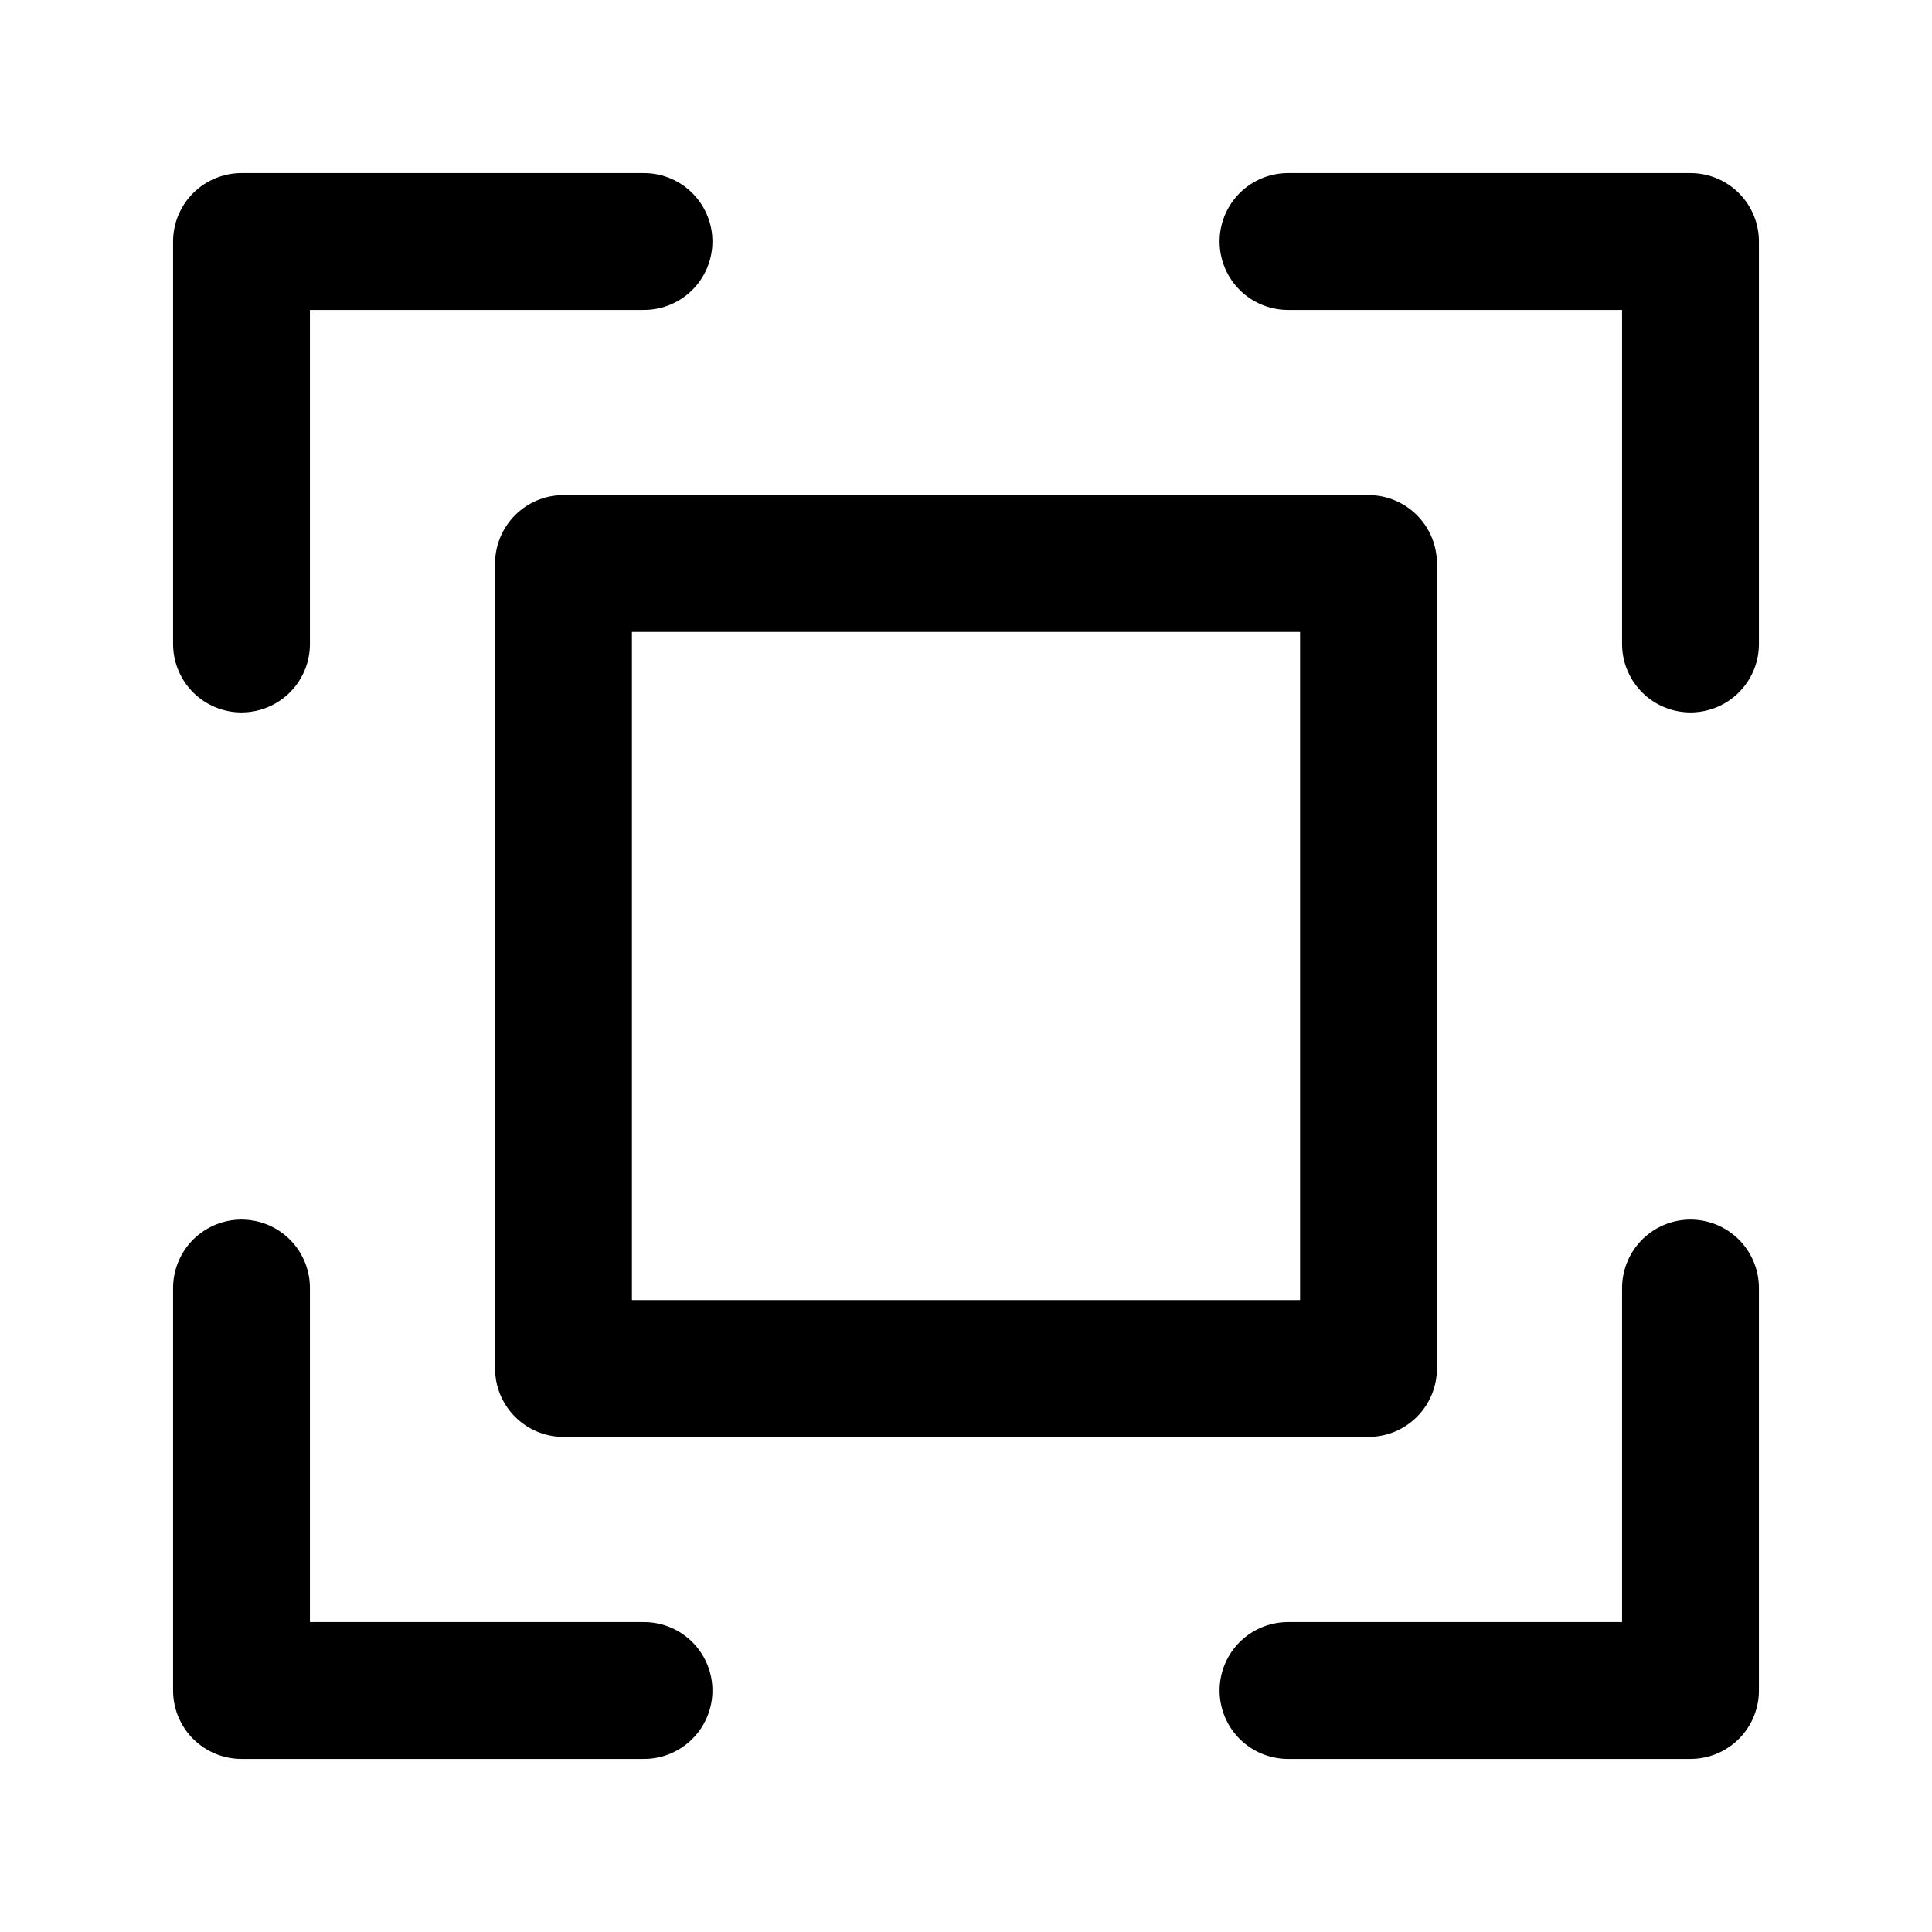
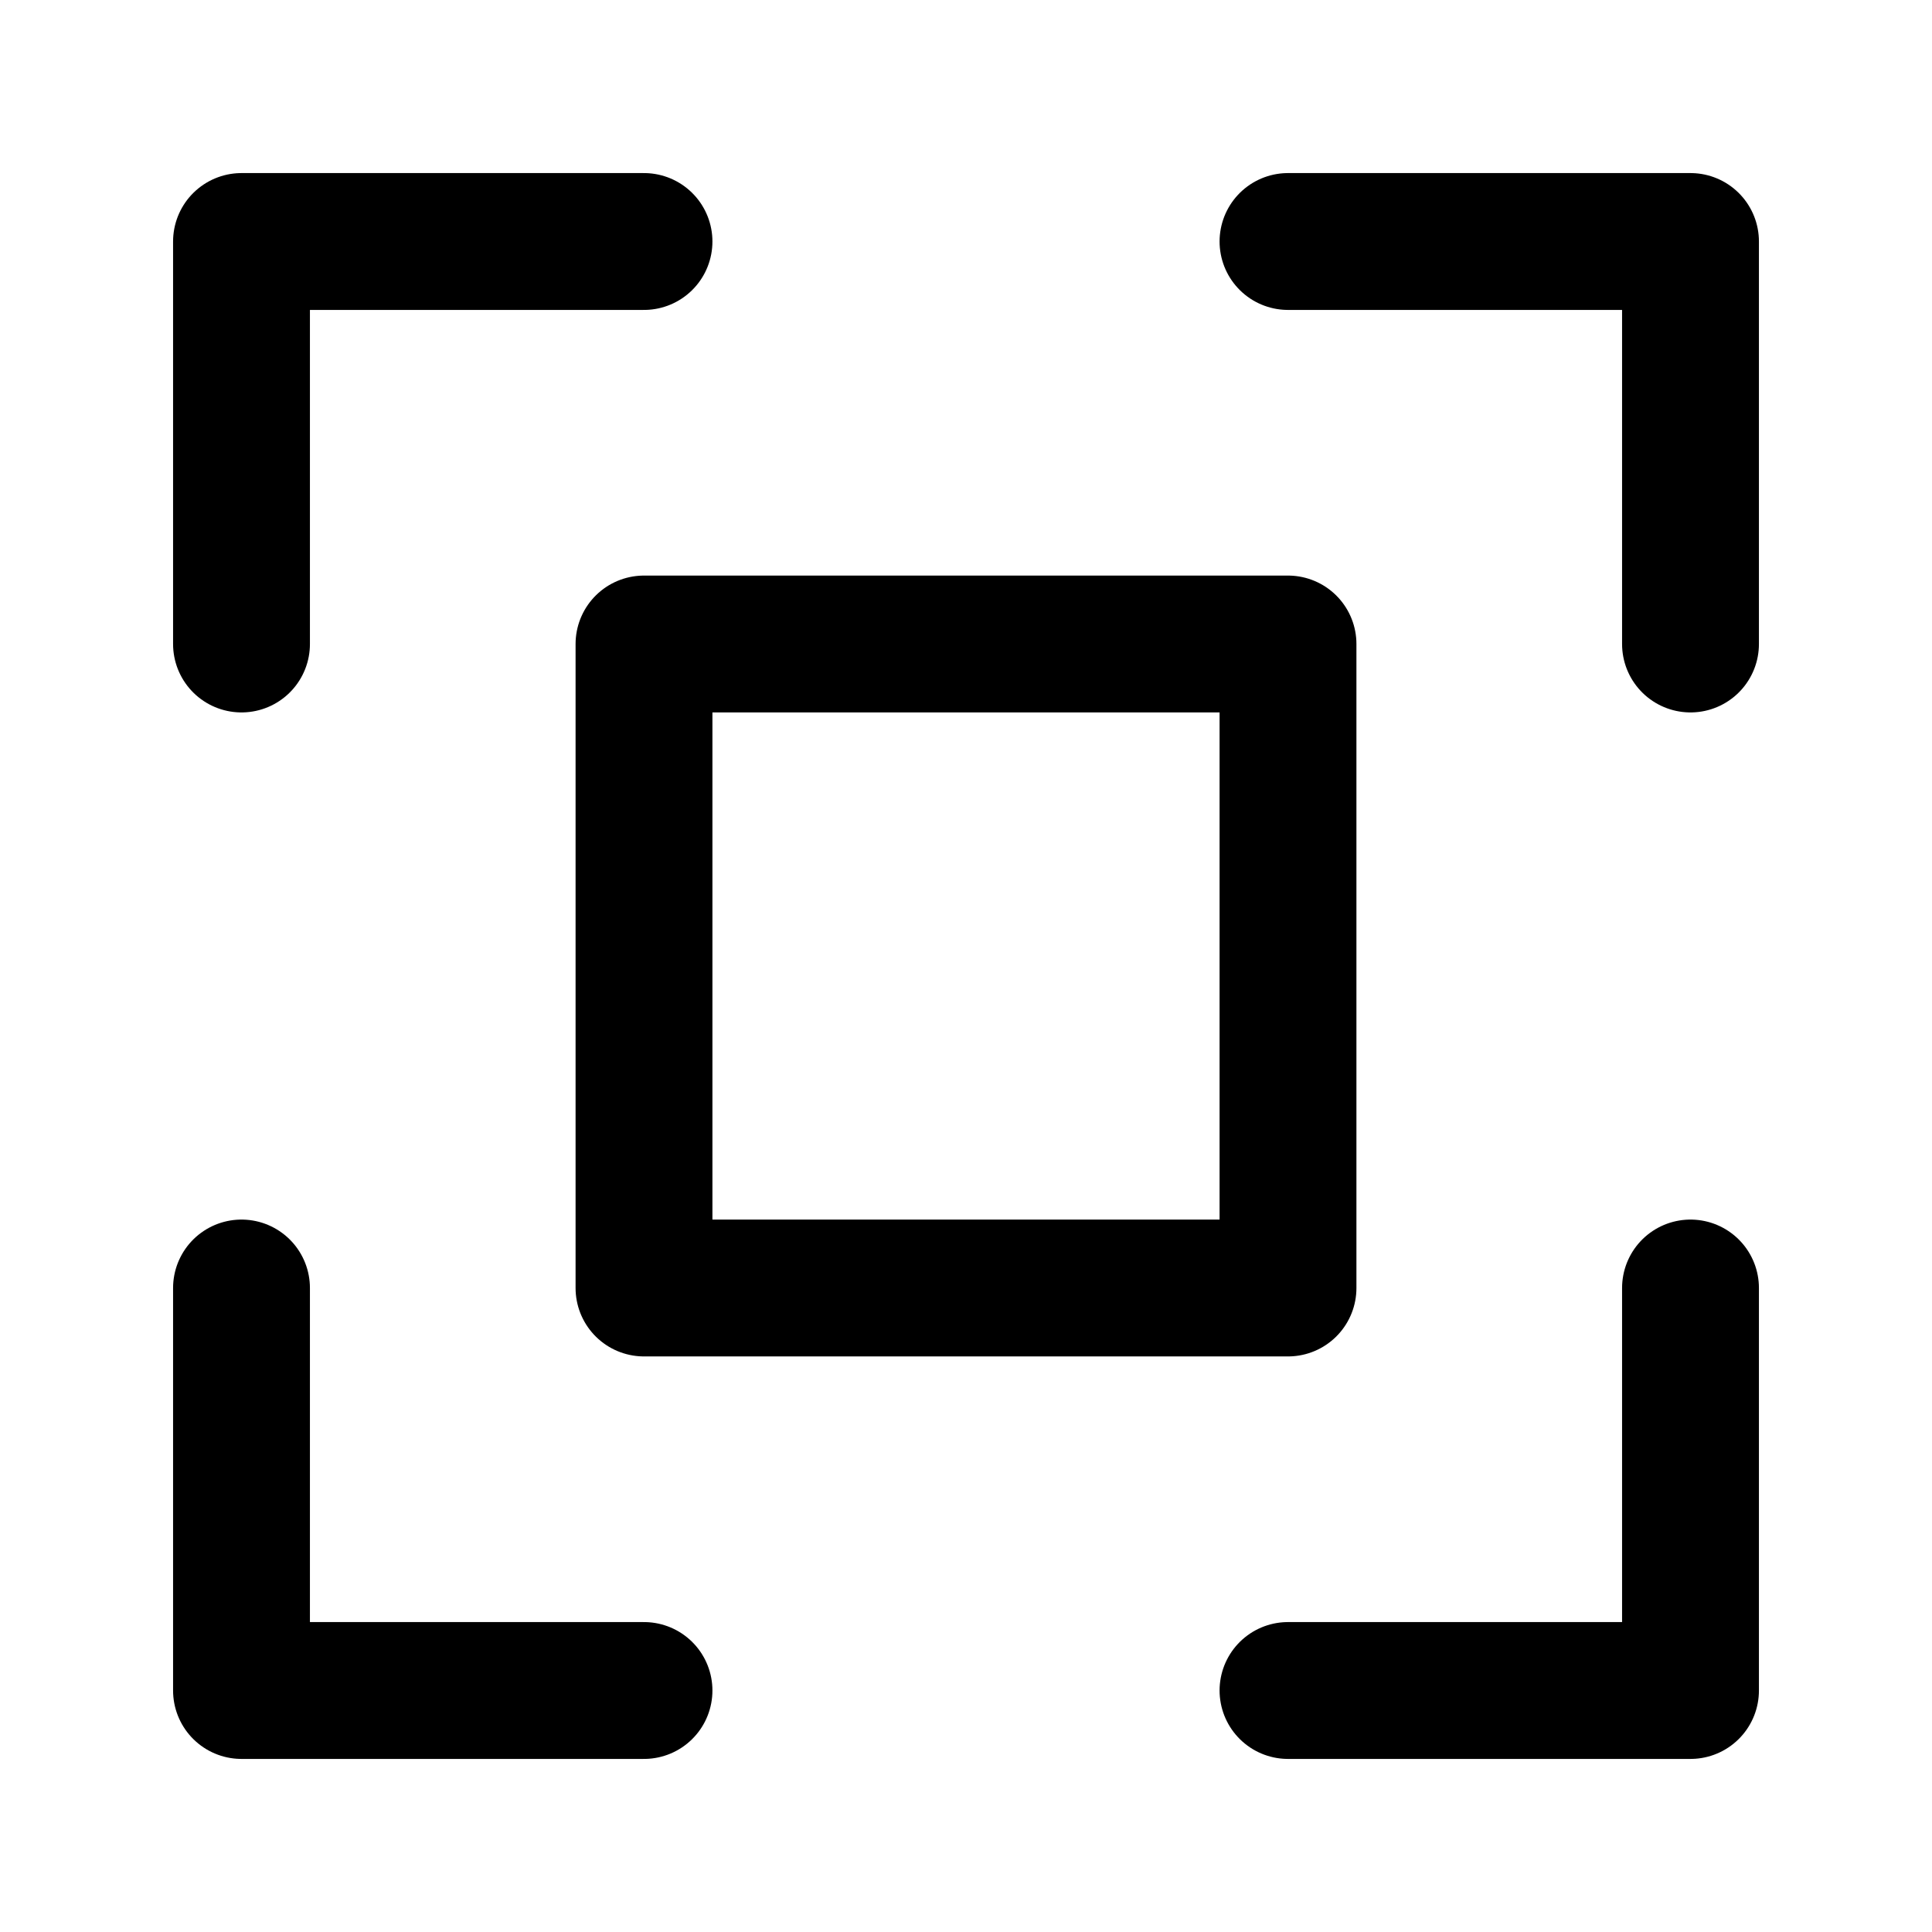
- <svg xmlns="http://www.w3.org/2000/svg" viewBox="0 0 24 24" fill="none" stroke="black" stroke-width="1.7" stroke-linecap="round" stroke-linejoin="round">
-   <path d="M8 3H3v5m13-5h5v5M3 16v5h5m13-5v5h-5M7 7h10v10H7z" />
+ <svg xmlns="http://www.w3.org/2000/svg" width="24" height="24" viewBox="0 0 24 24" fill="none" stroke="#000" stroke-width="1.7" stroke-linecap="round" stroke-linejoin="round">
+   <path d="M8 3H3v5m13-5h5v5M3 16v5h5m13-5v5h-5M8 8h8v8H8z" />
</svg>
